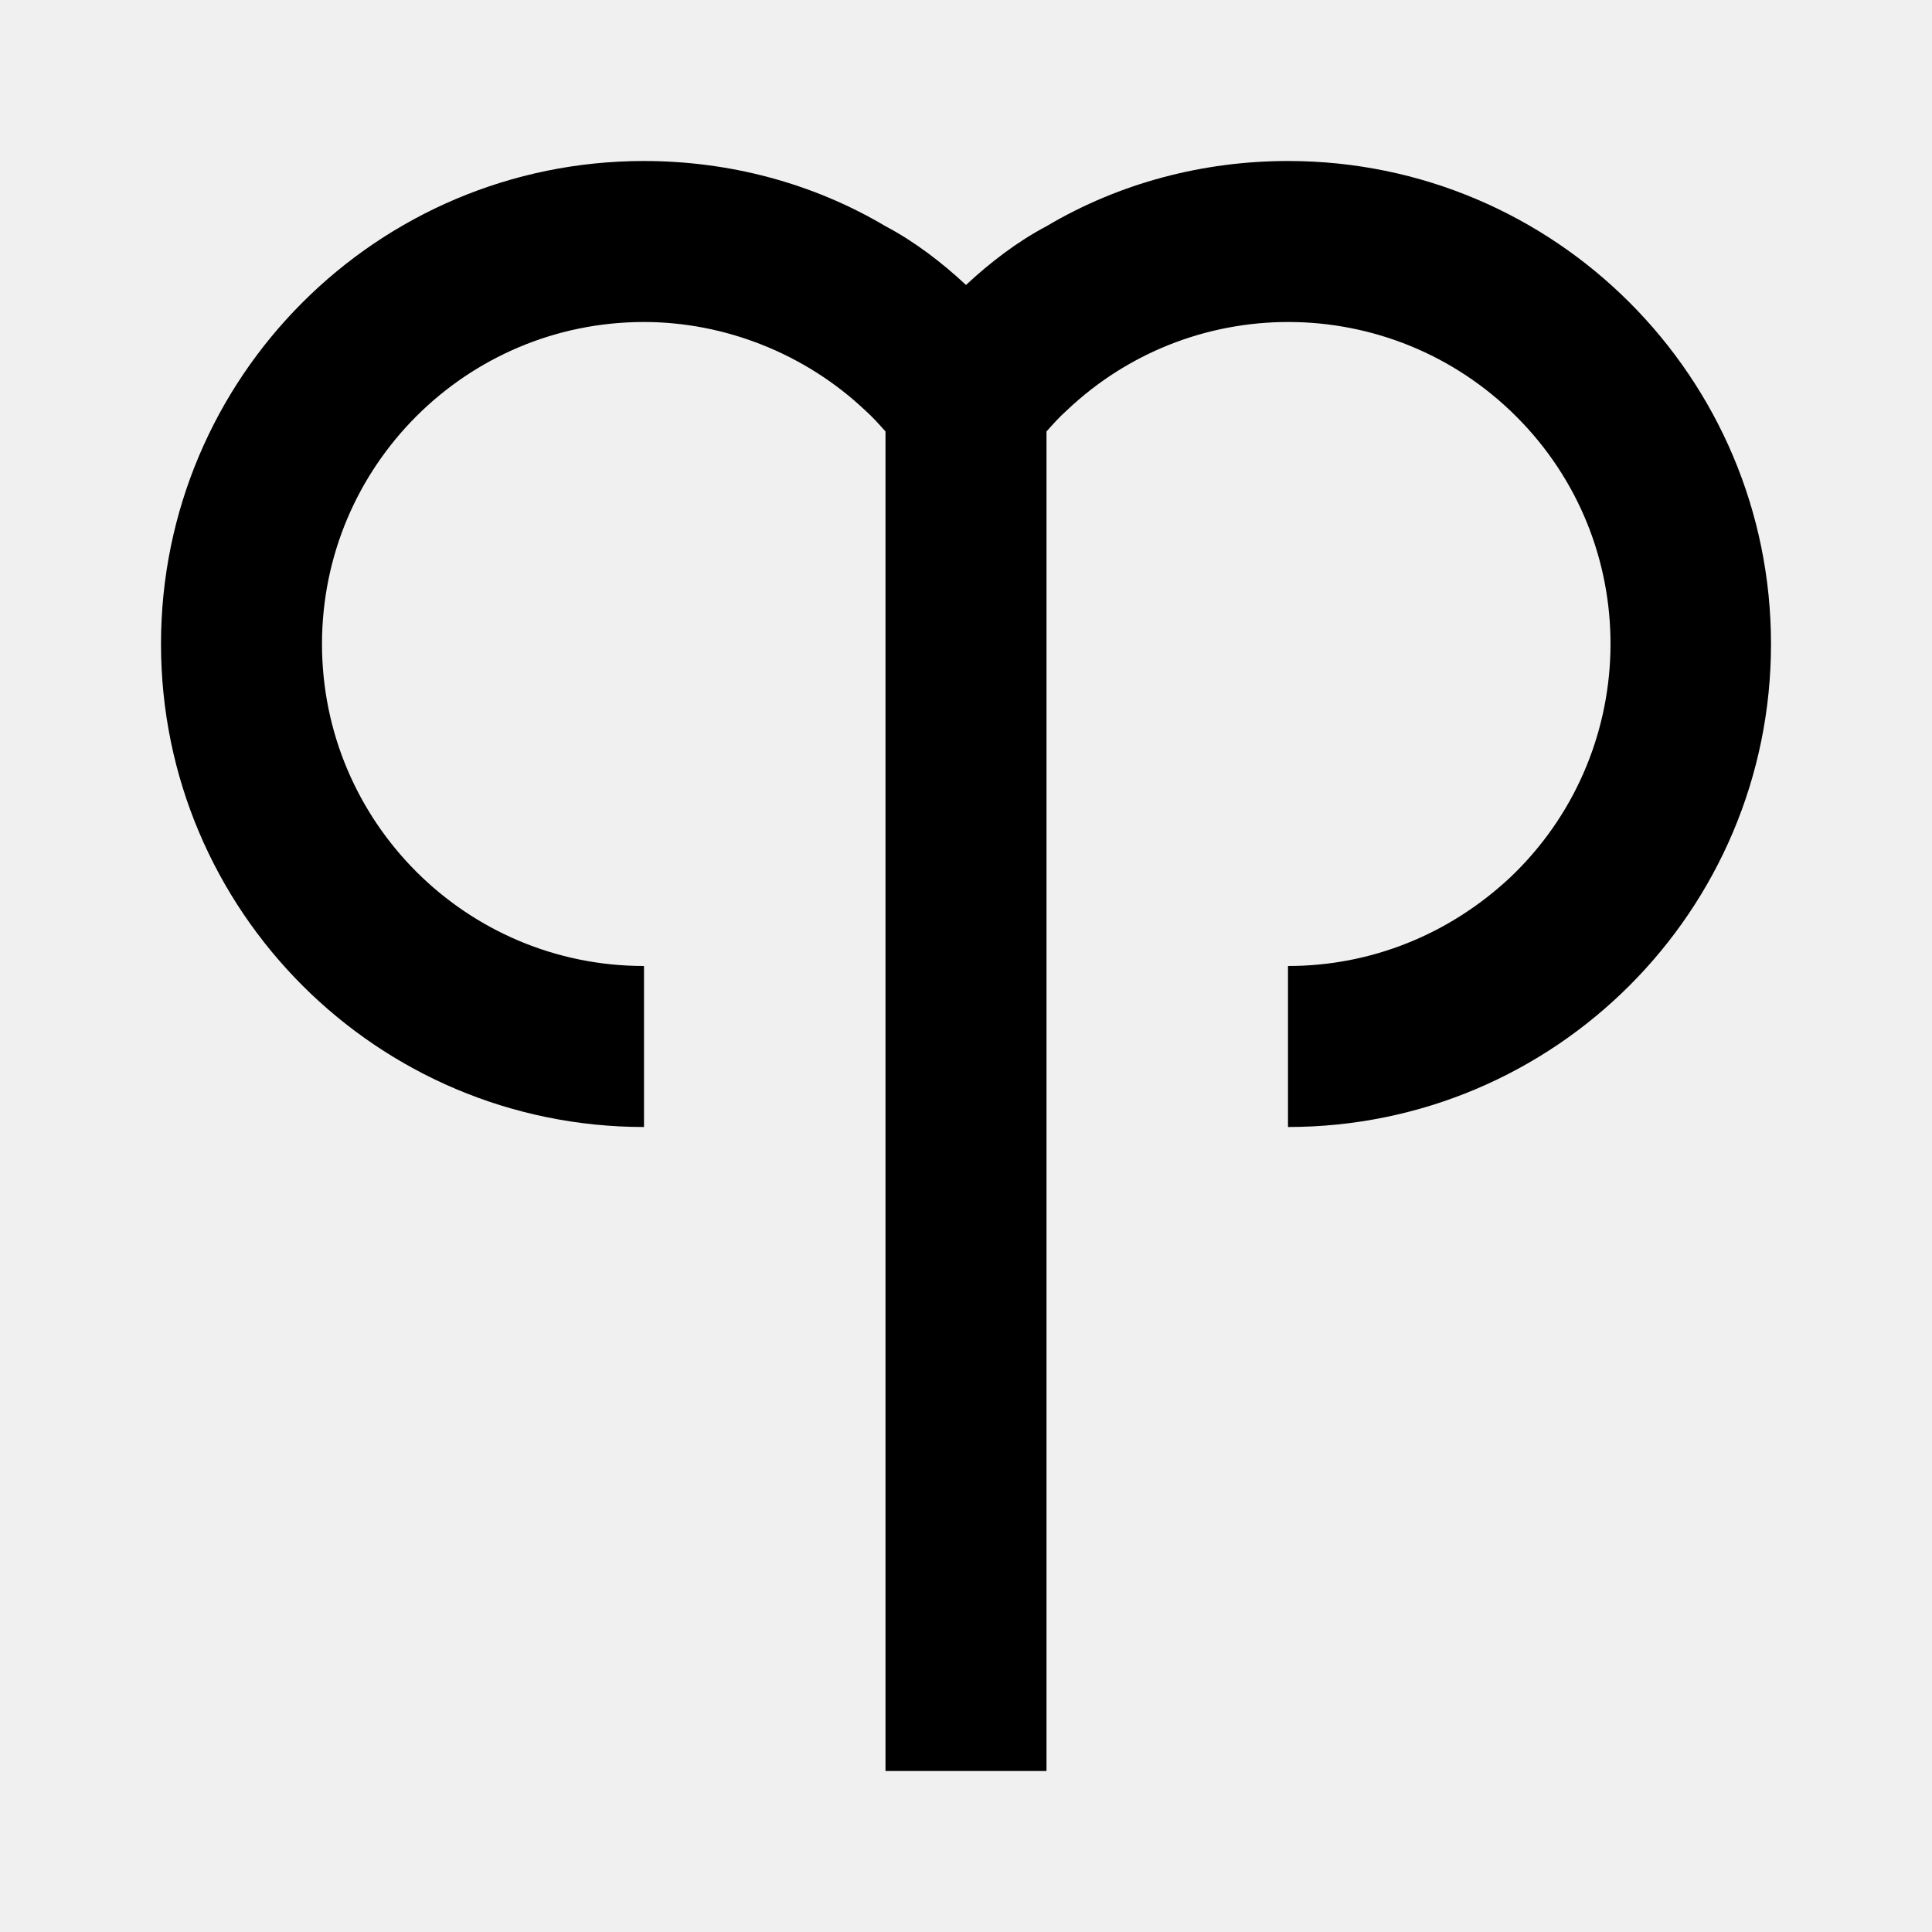
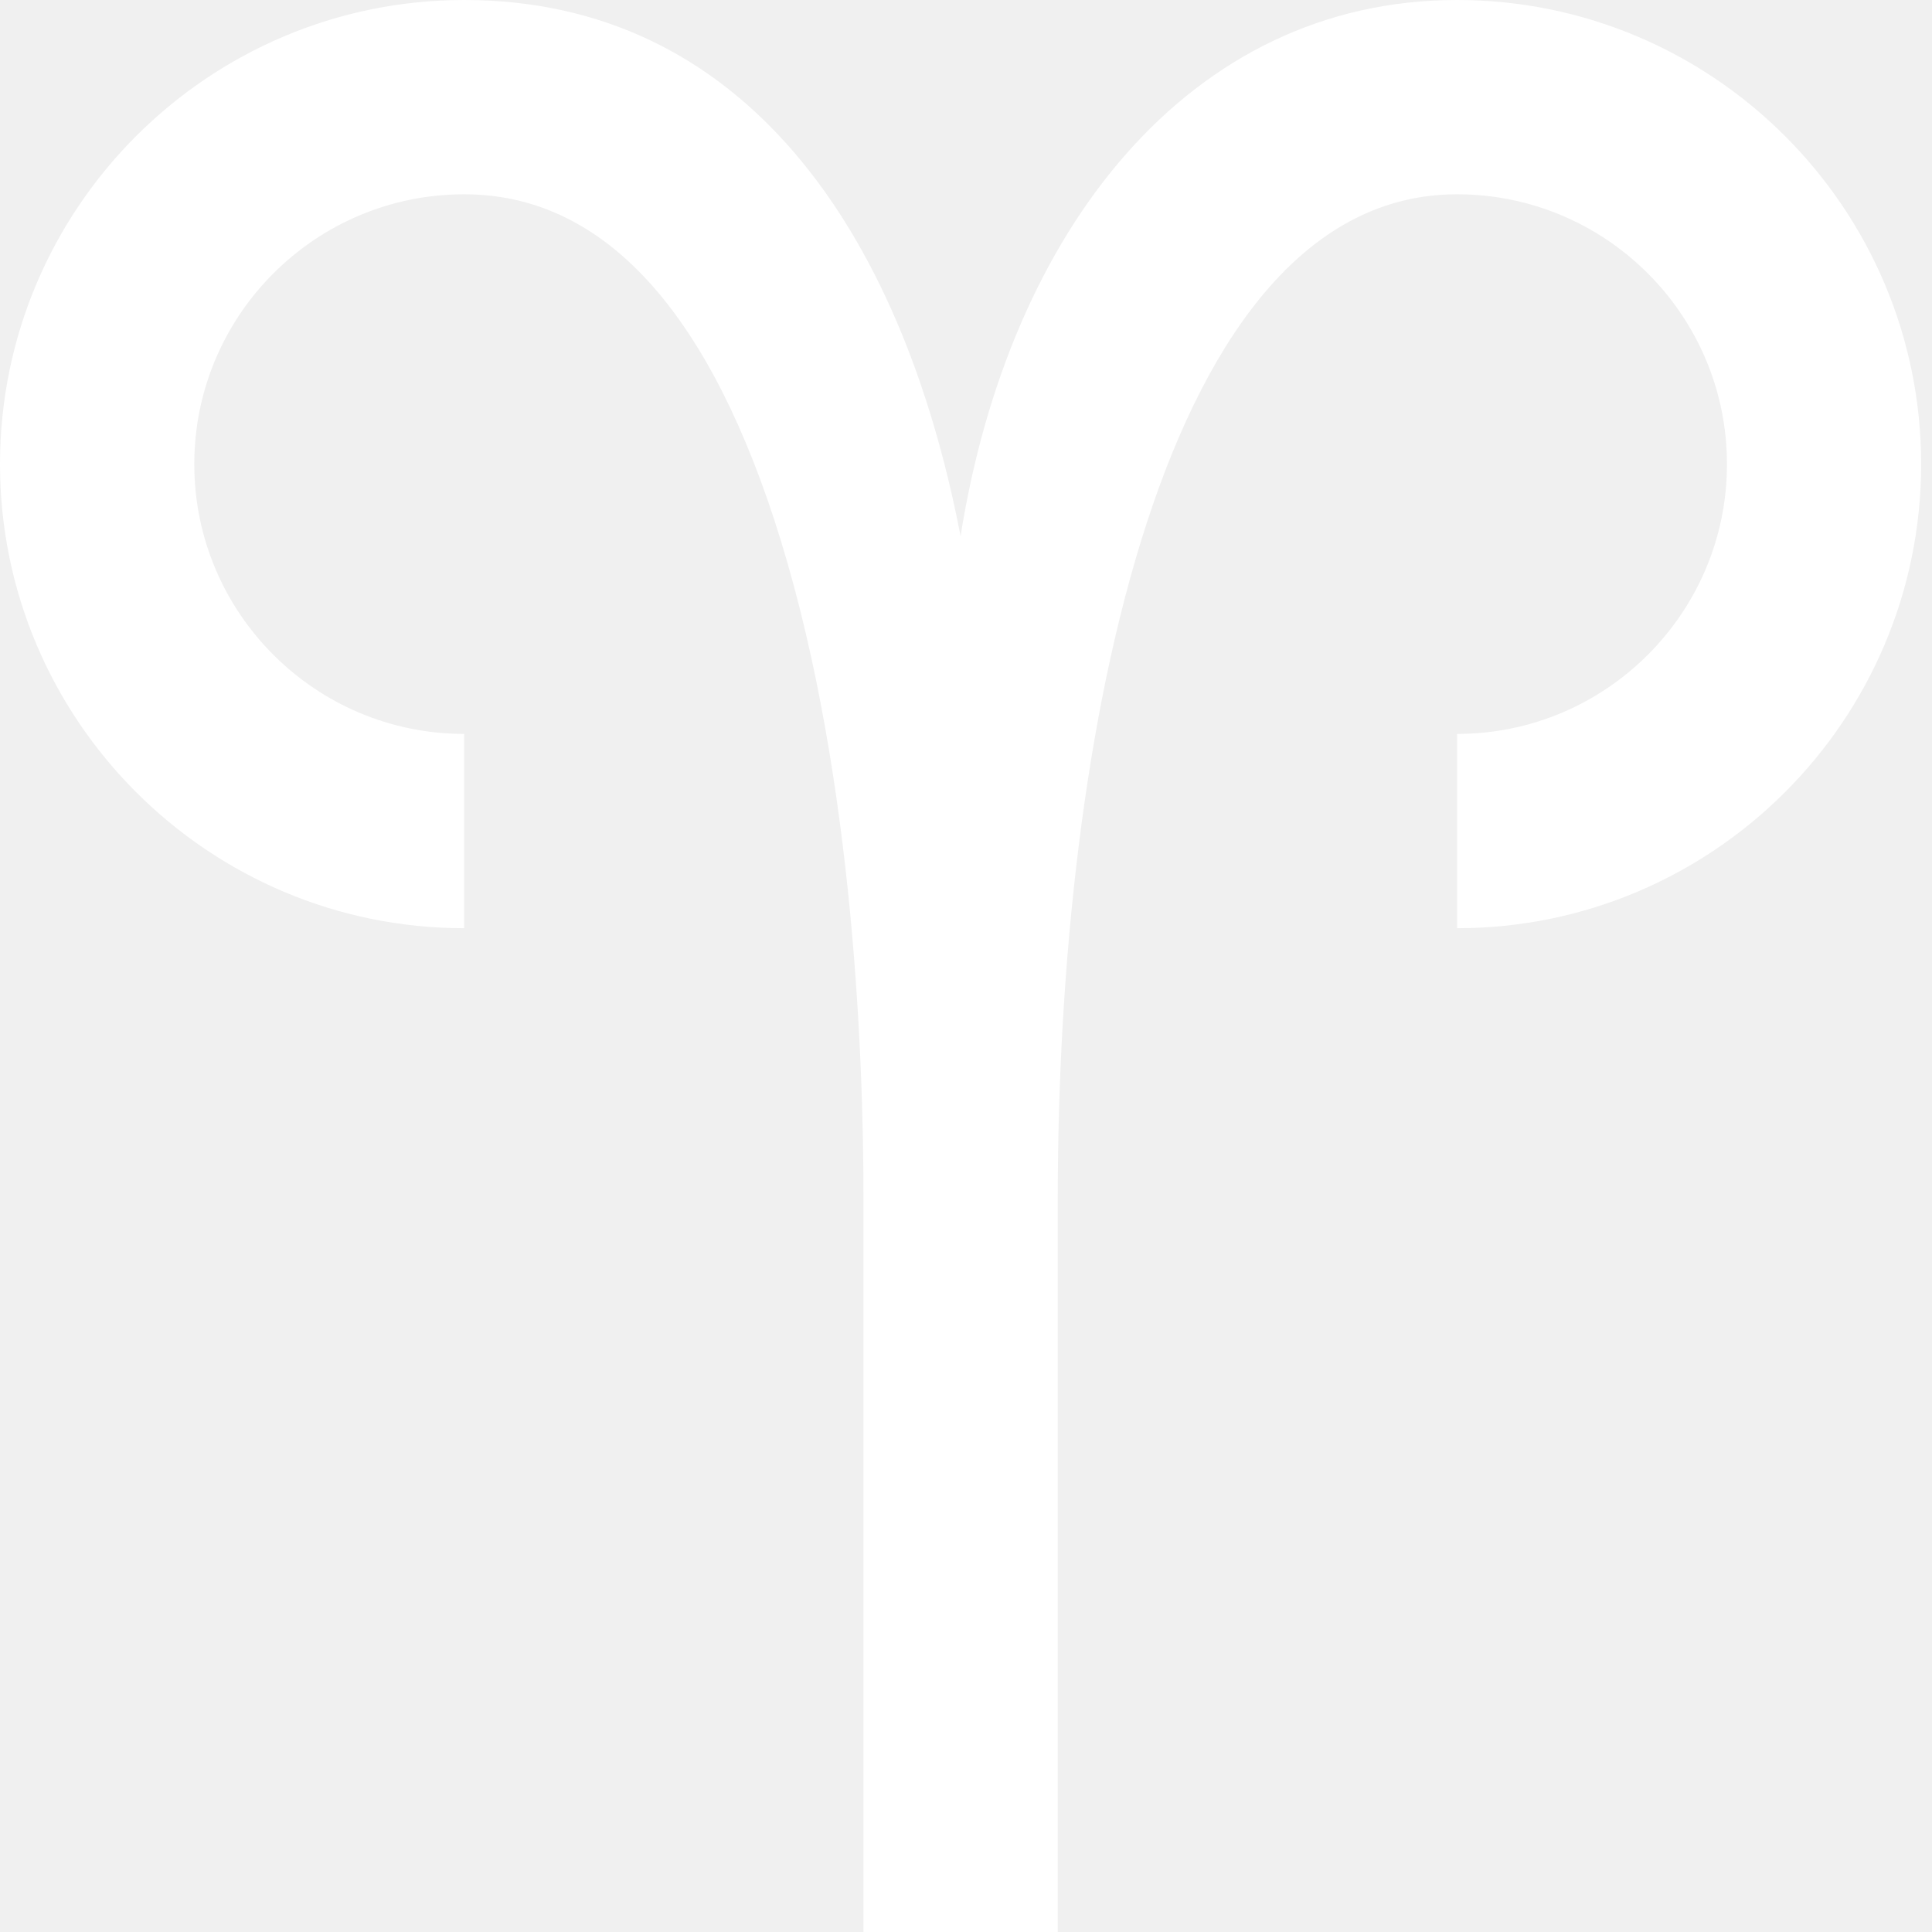
- <svg xmlns="http://www.w3.org/2000/svg" version="1.1" id="mdi-zodiac-aries" width="24" height="24" viewBox="0 0 24 24">
-   <path d="M16,2C14.95,2 13.91,2.27 13,2.81C12.64,3 12.3,3.26 12,3.54C11.7,3.26 11.36,3 11,2.81C10.09,2.27 9.05,2 8,2A6,6 0 0,0 2,8A6,6 0 0,0 8,14V12A4,4 0 0,1 4,8A4,4 0 0,1 8,4C9,4 10,4.39 10.75,5.1C10.84,5.18 10.92,5.27 11,5.36V22H13V5.36C13.08,5.27 13.16,5.18 13.25,5.1C14.85,3.58 17.38,3.64 18.91,5.25C20.43,6.85 20.36,9.38 18.76,10.9C18,11.61 17.03,12 16,12V14A6,6 0 0,0 22,8A6,6 0 0,0 16,2Z" />
+ <svg xmlns="http://www.w3.org/2000/svg" width="16" height="16" viewBox="0 0 16 16" fill="none">
+   <path d="M3.844 7.687V6.078C2.611 6.078 1.609 5.076 1.609 3.844C1.609 2.611 2.611 1.609 3.844 1.609C4.961 1.609 5.824 2.513 6.409 4.295C7.054 6.264 7.151 8.666 7.151 9.922V16H8.76V9.922C8.76 6.087 9.626 1.609 12.067 1.609C13.299 1.609 14.302 2.611 14.302 3.844C14.302 5.076 13.299 6.078 12.067 6.078V7.687C14.186 7.687 15.91 5.963 15.91 3.844C15.91 1.724 14.186 0 12.067 0C9.85 0 8.357 1.907 7.955 4.44C7.461 1.877 6.136 0 3.844 0C1.724 0 0 1.724 0 3.844C0 5.963 1.724 7.687 3.844 7.687L3.844 7.687Z" fill="white" />
</svg>
